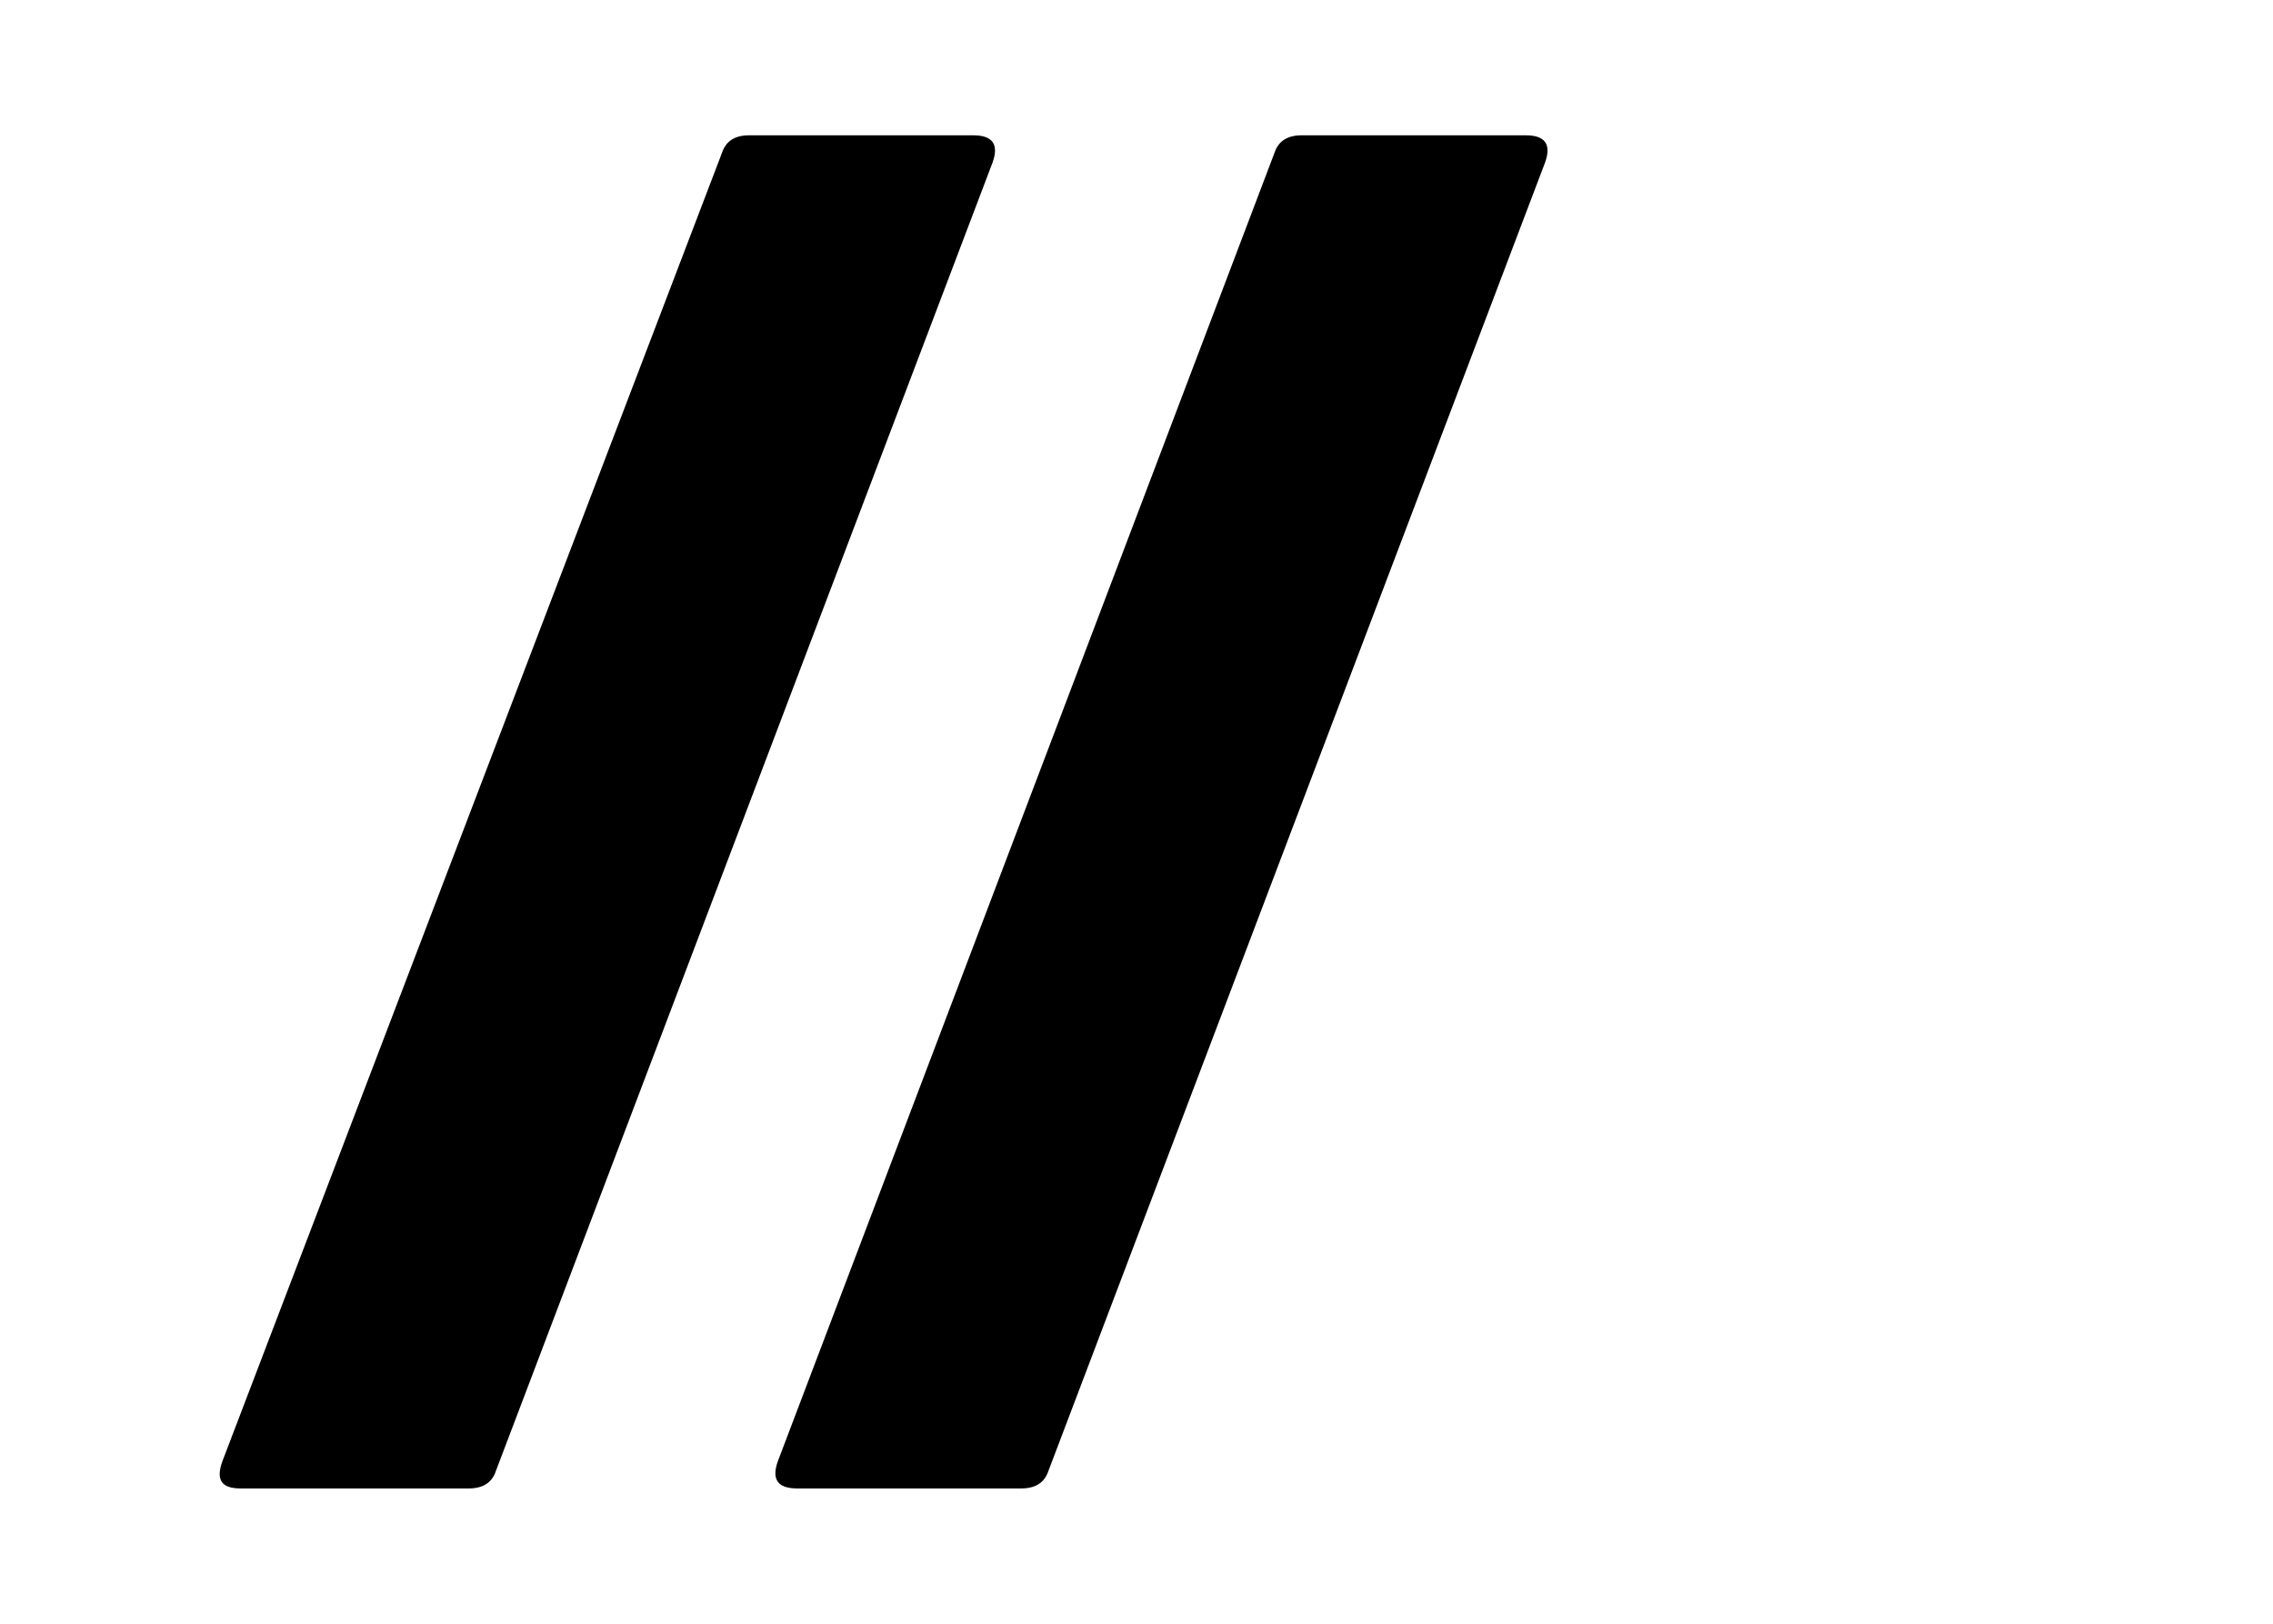
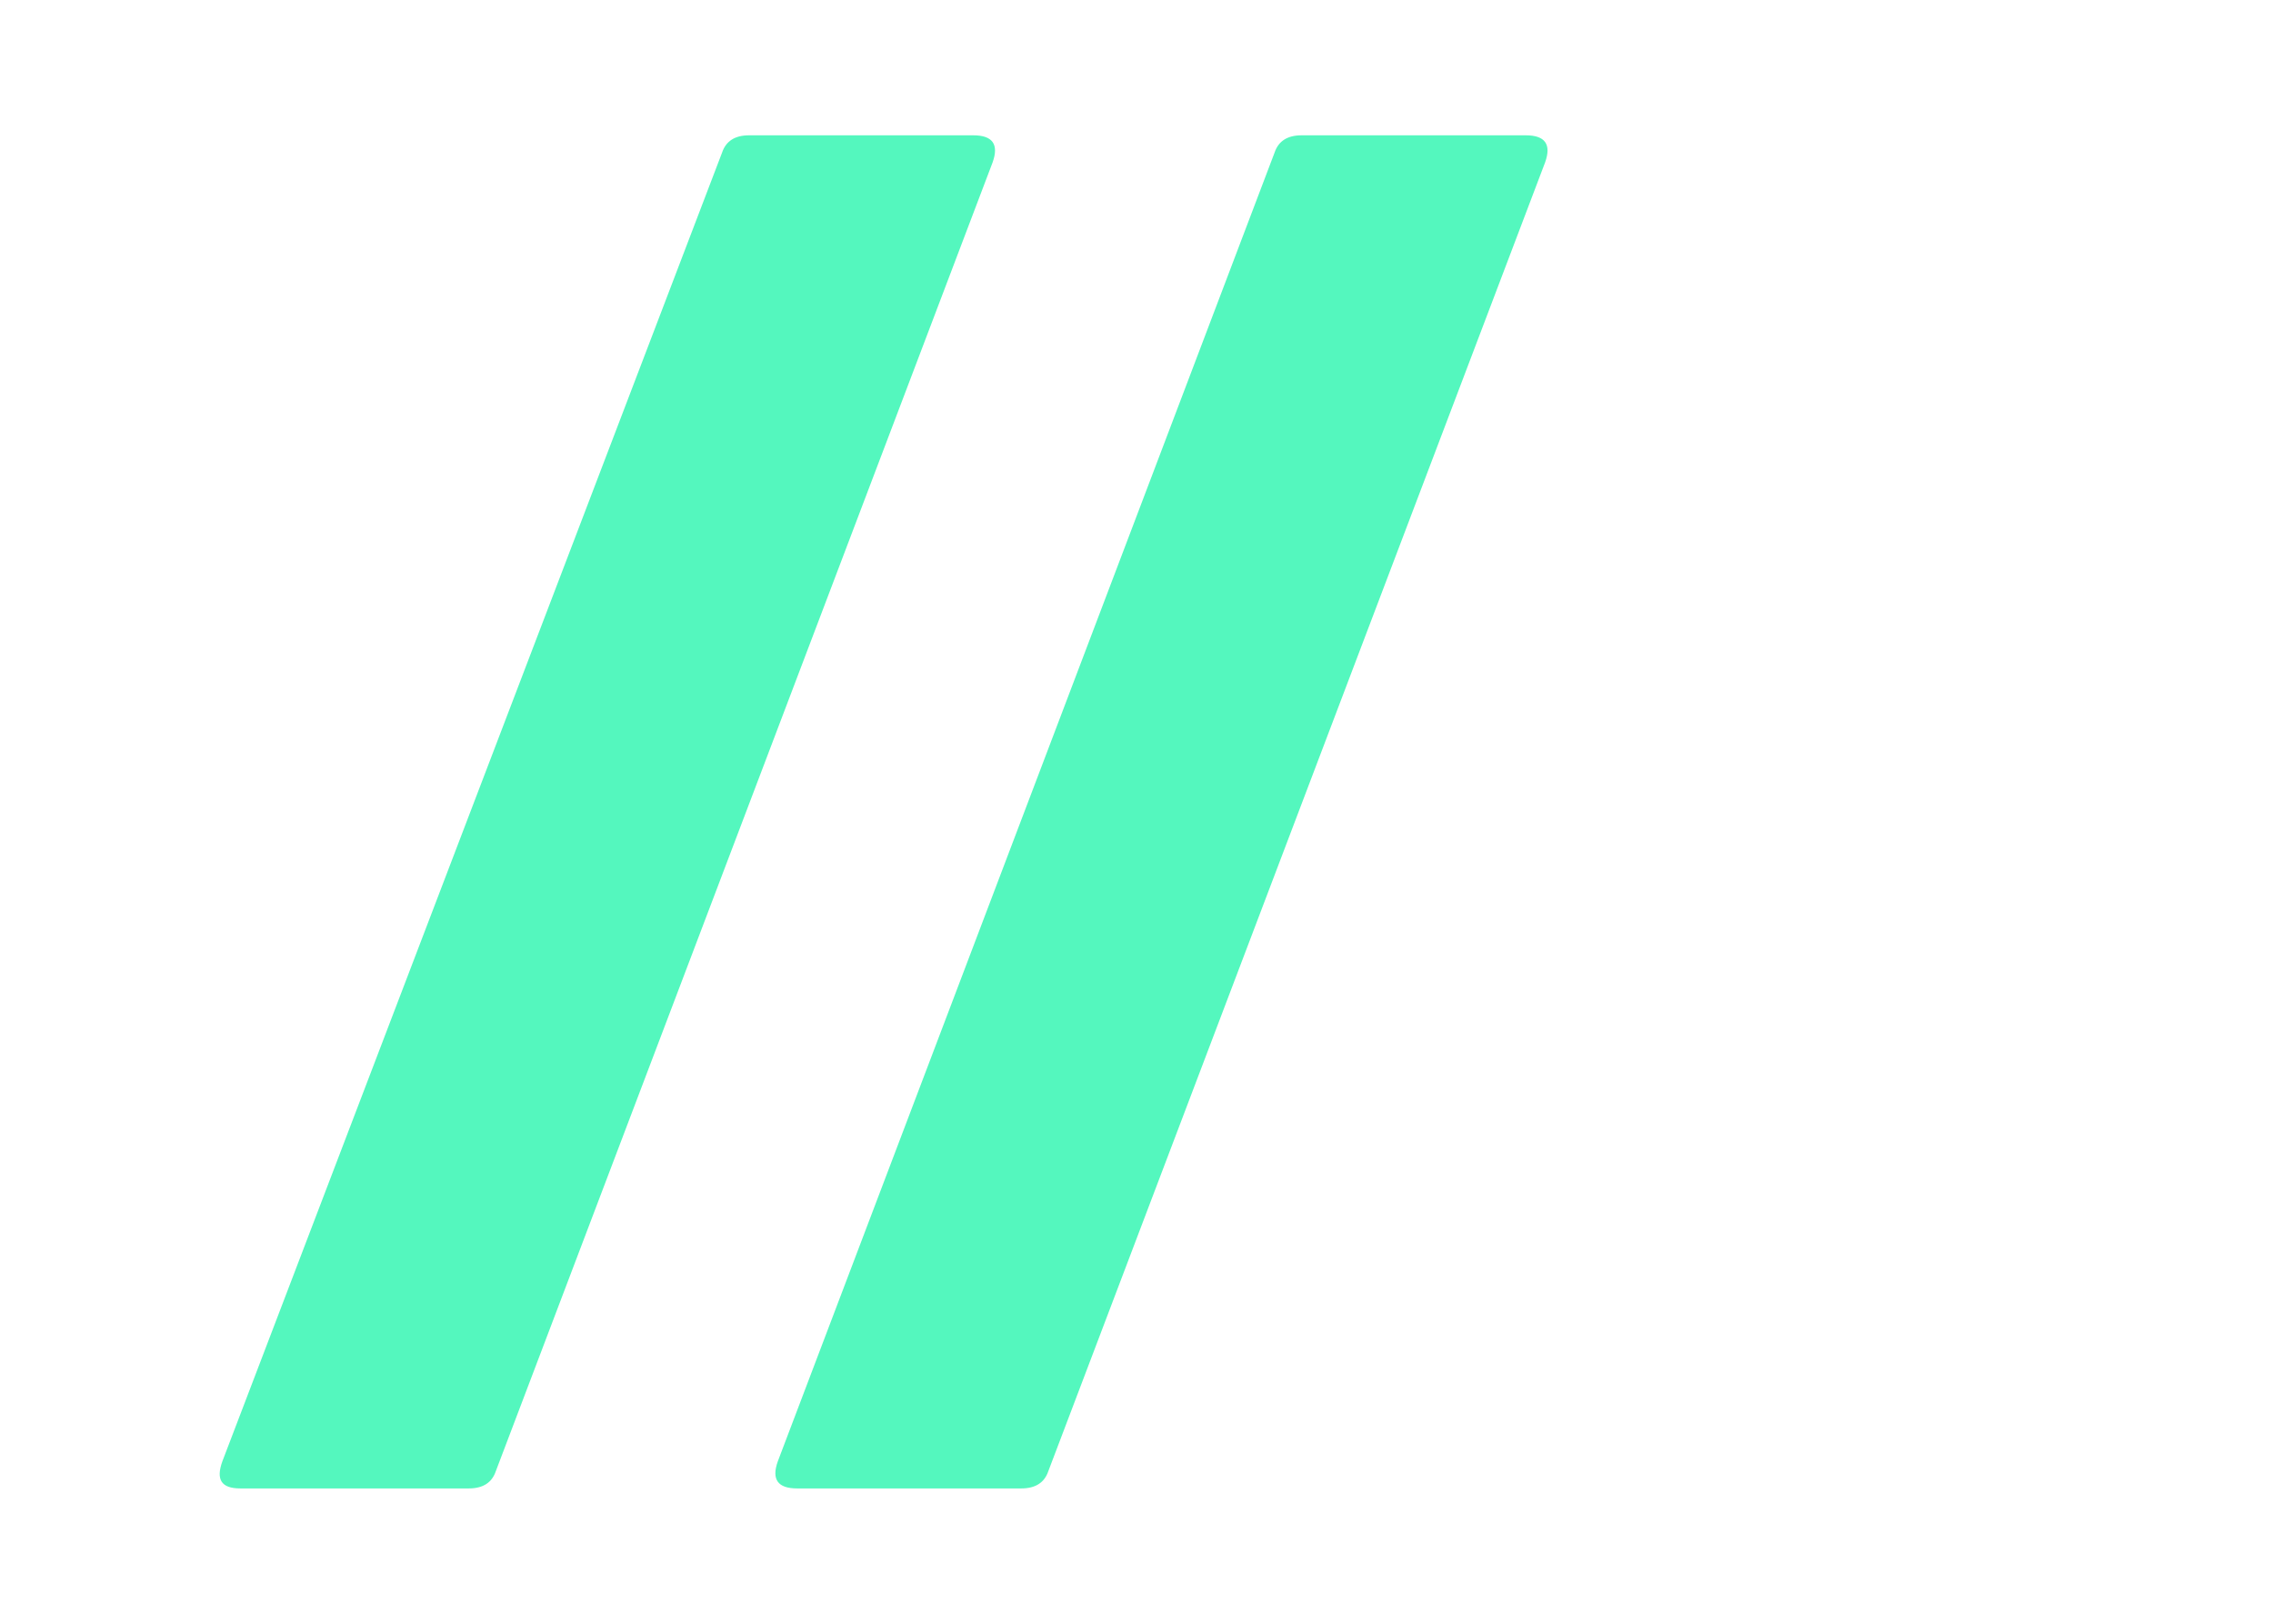
<svg xmlns="http://www.w3.org/2000/svg" id="Slashes" viewBox="0 0 840 600">
  <defs>
    
  </defs>
-   <path id="Pfad_1691" data-name="Pfad 1691" class="cls-1" d="m90.4,550h82.85c5.24,0,8.57-2.14,10-6.43L366.83,59.99c2.37-6.66-.01-9.99-7.15-9.99h-82.85c-5.24,0-8.57,2.14-10,6.43l-184.66,483.57c-2.39,6.68-.49,10,6.66,10h1.57Z" />
-   <path id="Pfad_1692" data-name="Pfad 1692" class="cls-1" d="m294.58,550h82.85c5.23,0,8.57-2.14,10-6.43L571.01,59.99c2.37-6.66-.01-9.99-7.15-9.99h-82.85c-5.24,0-8.57,2.14-10,6.43l-183.57,483.57c-2.39,6.68,0,10.01,7.15,10" />
+   <path id="Pfad_1691" data-name="Pfad 1691" class="cls-1" fill="#54F7BE" d="m90.4,550h82.85c5.24,0,8.57-2.14,10-6.43L366.83,59.99c2.37-6.66-.01-9.99-7.15-9.99h-82.85c-5.24,0-8.57,2.14-10,6.43l-184.66,483.57c-2.39,6.68-.49,10,6.66,10h1.57Z" />
+   <path id="Pfad_1692" data-name="Pfad 1692" class="cls-1" fill="#54F7BE" d="m294.58,550h82.85c5.23,0,8.57-2.14,10-6.43L571.01,59.99c2.37-6.66-.01-9.99-7.15-9.99h-82.85c-5.24,0-8.57,2.14-10,6.43l-183.57,483.57c-2.39,6.68,0,10.01,7.15,10" />
</svg>
